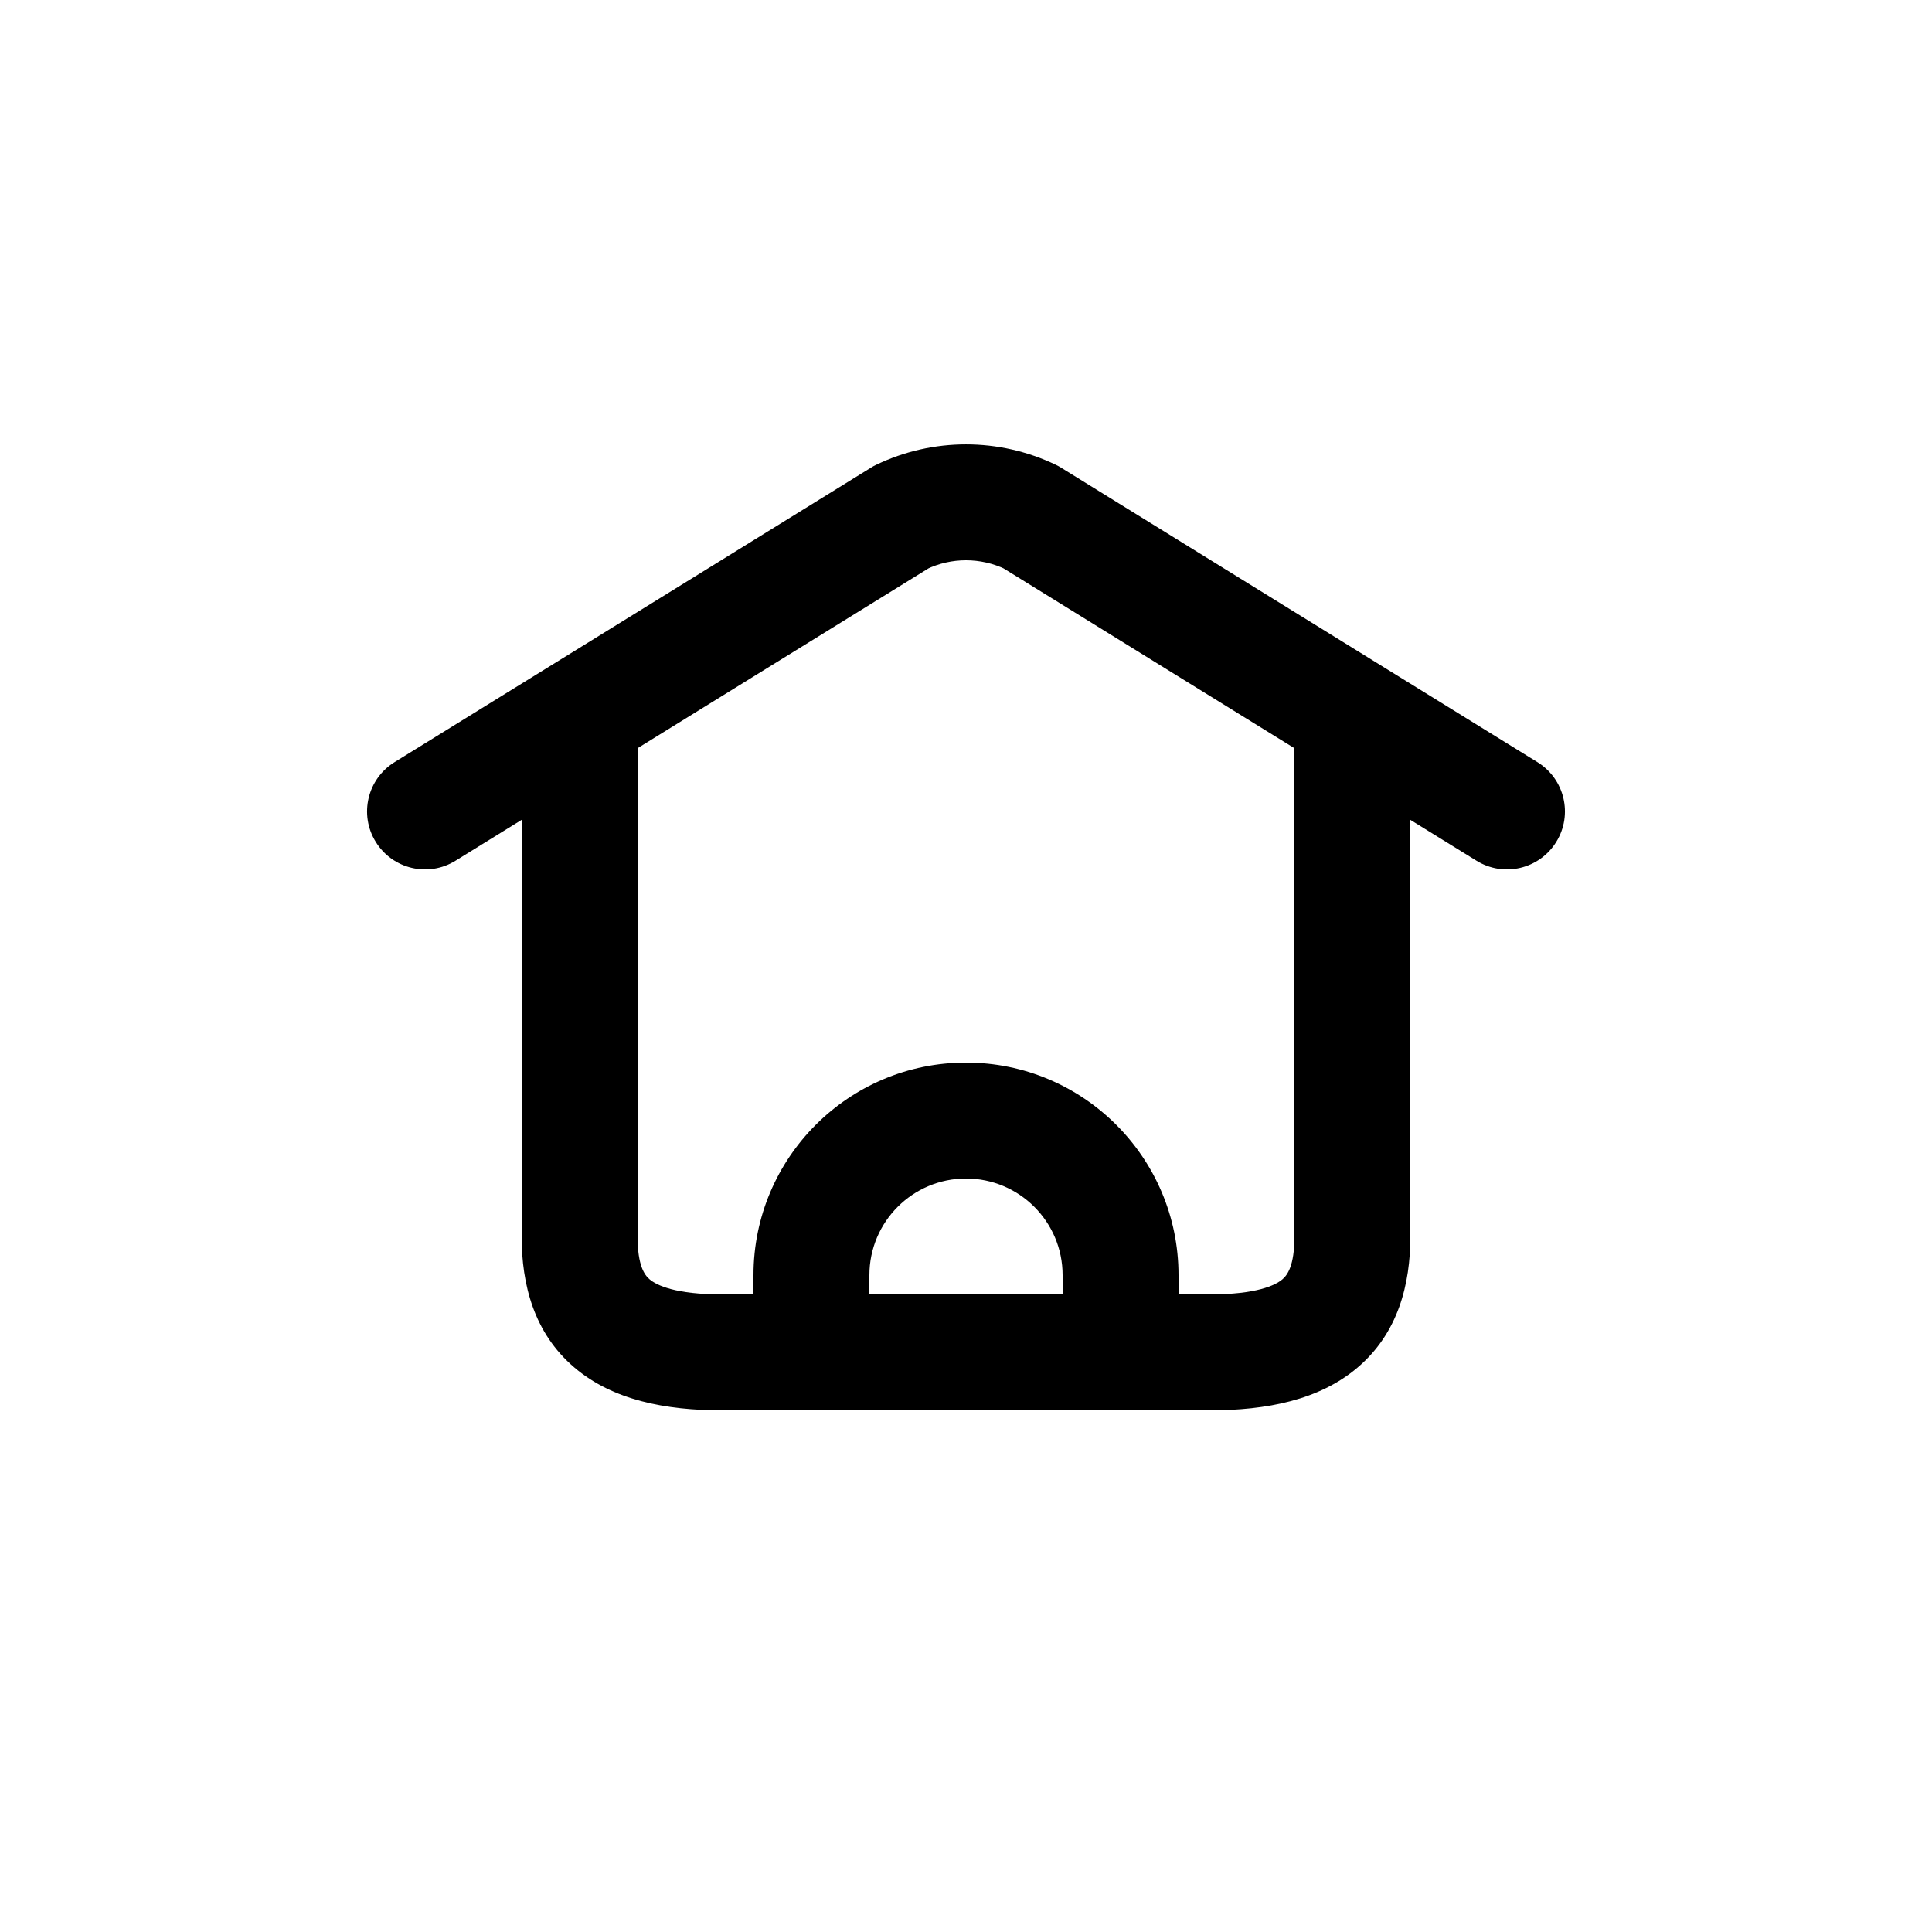
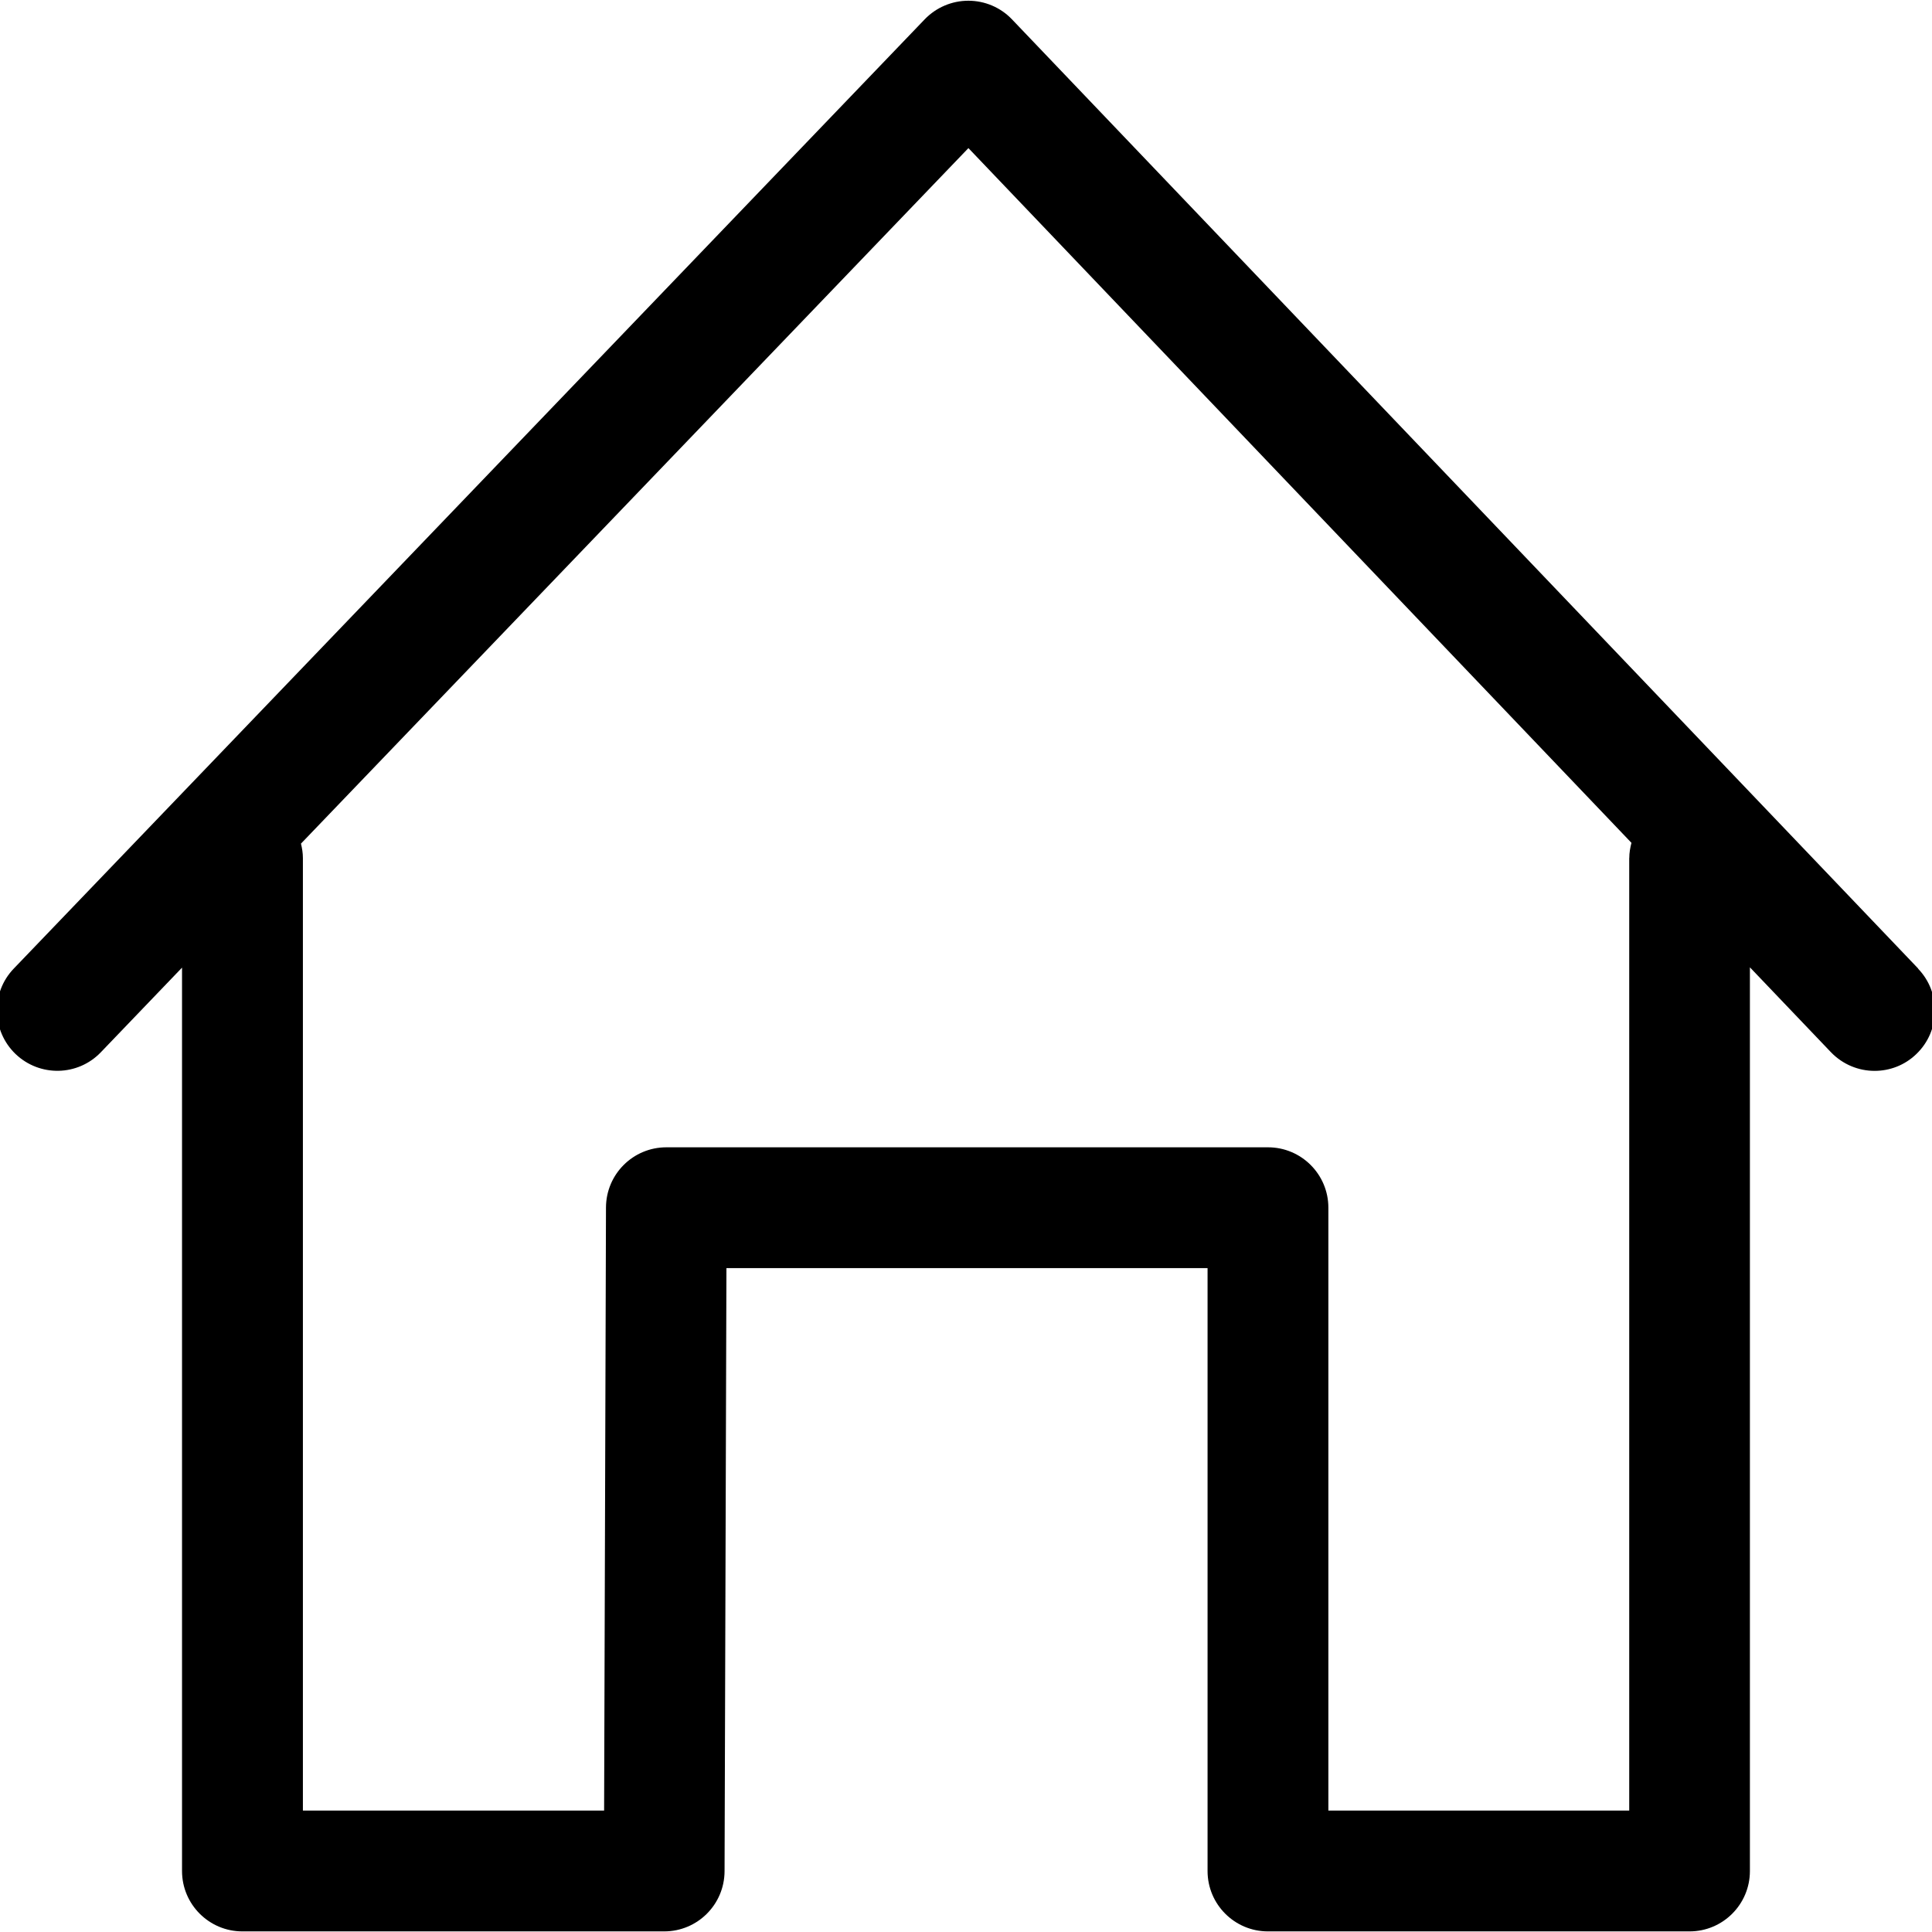
- <svg xmlns="http://www.w3.org/2000/svg" width="800px" height="800px" viewBox="0 -0.5 25 25" fill="none">
-   <path d="M5.106 9.362C4.753 9.58 4.644 10.042 4.862 10.394C5.08 10.747 5.542 10.856 5.894 10.638L5.106 9.362ZM7.894 9.402C8.247 9.184 8.356 8.722 8.138 8.37C7.92 8.017 7.458 7.908 7.106 8.126L7.894 9.402ZM8.25 8.764C8.25 8.35 7.914 8.014 7.5 8.014C7.086 8.014 6.75 8.35 6.75 8.764H8.25ZM10.5 17.75C10.914 17.75 11.25 17.414 11.25 17C11.25 16.586 10.914 16.25 10.5 16.25V17.75ZM7.106 8.126C6.753 8.344 6.644 8.806 6.862 9.158C7.08 9.511 7.542 9.62 7.894 9.402L7.106 8.126ZM11.662 6.191L11.337 5.515C11.313 5.526 11.29 5.539 11.268 5.553L11.662 6.191ZM13.338 6.191L13.732 5.553C13.71 5.539 13.687 5.526 13.663 5.515L13.338 6.191ZM17.106 9.402C17.458 9.62 17.92 9.511 18.138 9.158C18.356 8.806 18.247 8.344 17.894 8.126L17.106 9.402ZM9.75 17C9.75 17.414 10.086 17.75 10.5 17.75C10.914 17.75 11.25 17.414 11.25 17H9.75ZM13.75 17C13.75 17.414 14.086 17.75 14.5 17.75C14.914 17.75 15.25 17.414 15.25 17H13.75ZM10.5 16.25C10.086 16.25 9.75 16.586 9.75 17C9.75 17.414 10.086 17.75 10.5 17.75V16.25ZM14.5 17.75C14.914 17.75 15.25 17.414 15.25 17C15.25 16.586 14.914 16.25 14.5 16.25V17.75ZM14.5 16.25C14.086 16.25 13.75 16.586 13.75 17C13.75 17.414 14.086 17.75 14.5 17.75V16.25ZM18.25 8.764C18.25 8.35 17.914 8.014 17.5 8.014C17.086 8.014 16.75 8.35 16.75 8.764H18.25ZM17.894 8.126C17.542 7.908 17.08 8.017 16.862 8.37C16.644 8.722 16.753 9.184 17.106 9.402L17.894 8.126ZM19.106 10.638C19.458 10.856 19.92 10.747 20.138 10.394C20.356 10.042 20.247 9.58 19.894 9.362L19.106 10.638ZM5.894 10.638L7.894 9.402L7.106 8.126L5.106 9.362L5.894 10.638ZM6.75 8.764V15.5H8.25V8.764H6.75ZM6.75 15.5C6.75 16.118 6.907 16.749 7.433 17.196C7.929 17.618 8.61 17.75 9.35 17.75V16.25C8.74 16.25 8.496 16.132 8.405 16.054C8.343 16.001 8.25 15.882 8.25 15.5H6.75ZM9.35 17.75H10.5V16.25H9.35V17.75ZM7.894 9.402L12.056 6.829L11.268 5.553L7.106 8.126L7.894 9.402ZM11.987 6.867C12.311 6.711 12.689 6.711 13.013 6.867L13.663 5.515C12.928 5.162 12.072 5.162 11.337 5.515L11.987 6.867ZM12.944 6.829L17.106 9.402L17.894 8.126L13.732 5.553L12.944 6.829ZM11.25 17V16H9.75V17H11.25ZM11.25 16C11.25 15.31 11.81 14.75 12.5 14.75V13.25C10.981 13.25 9.75 14.481 9.75 16H11.25ZM12.5 14.75C13.19 14.75 13.75 15.31 13.75 16H15.25C15.25 14.481 14.019 13.25 12.5 13.25V14.75ZM13.75 16V17H15.25V16H13.75ZM10.5 17.75H14.5V16.25H10.5V17.75ZM14.5 17.75H15.65V16.25H14.5V17.75ZM15.65 17.75C16.39 17.75 17.071 17.618 17.567 17.196C18.093 16.749 18.25 16.118 18.25 15.5H16.75C16.75 15.882 16.657 16.001 16.595 16.054C16.504 16.132 16.26 16.25 15.65 16.25V17.75ZM18.25 15.5V8.764H16.75V15.5H18.25ZM17.106 9.402L19.106 10.638L19.894 9.362L17.894 8.126L17.106 9.402Z" fill="#000000" />
+ <svg xmlns="http://www.w3.org/2000/svg" fill="#000000" width="800px" height="800px" viewBox="0 0 32 32" version="1.1">
+   <path d="M31.772 16.043l-15.012-15.724c-0.189-0.197-0.449-0.307-0.721-0.307s-0.533 0.111-0.722 0.307l-15.089 15.724c-0.383 0.398-0.369 1.031 0.029 1.414 0.399 0.382 1.031 0.371 1.414-0.029l1.344-1.401v14.963c0 0.552 0.448 1 1 1h6.986c0.551 0 0.998-0.445 1-0.997l0.031-9.989h7.969v9.986c0 0.552 0.448 1 1 1h6.983c0.552 0 1-0.448 1-1v-14.968l1.343 1.407c0.197 0.204 0.459 0.308 0.722 0.308 0.249 0 0.499-0.092 0.692-0.279 0.398-0.382 0.411-1.015 0.029-1.413zM26.985 14.213v15.776h-4.983v-9.986c0-0.552-0.448-1-1-1h-9.965c-0.551 0-0.998 0.445-1 0.997l-0.031 9.989h-4.989v-15.777c0-0.082-0.013-0.162-0.032-0.239l11.055-11.52 10.982 11.507c-0.021 0.081-0.036 0.165-0.036 0.252z" />
</svg>
